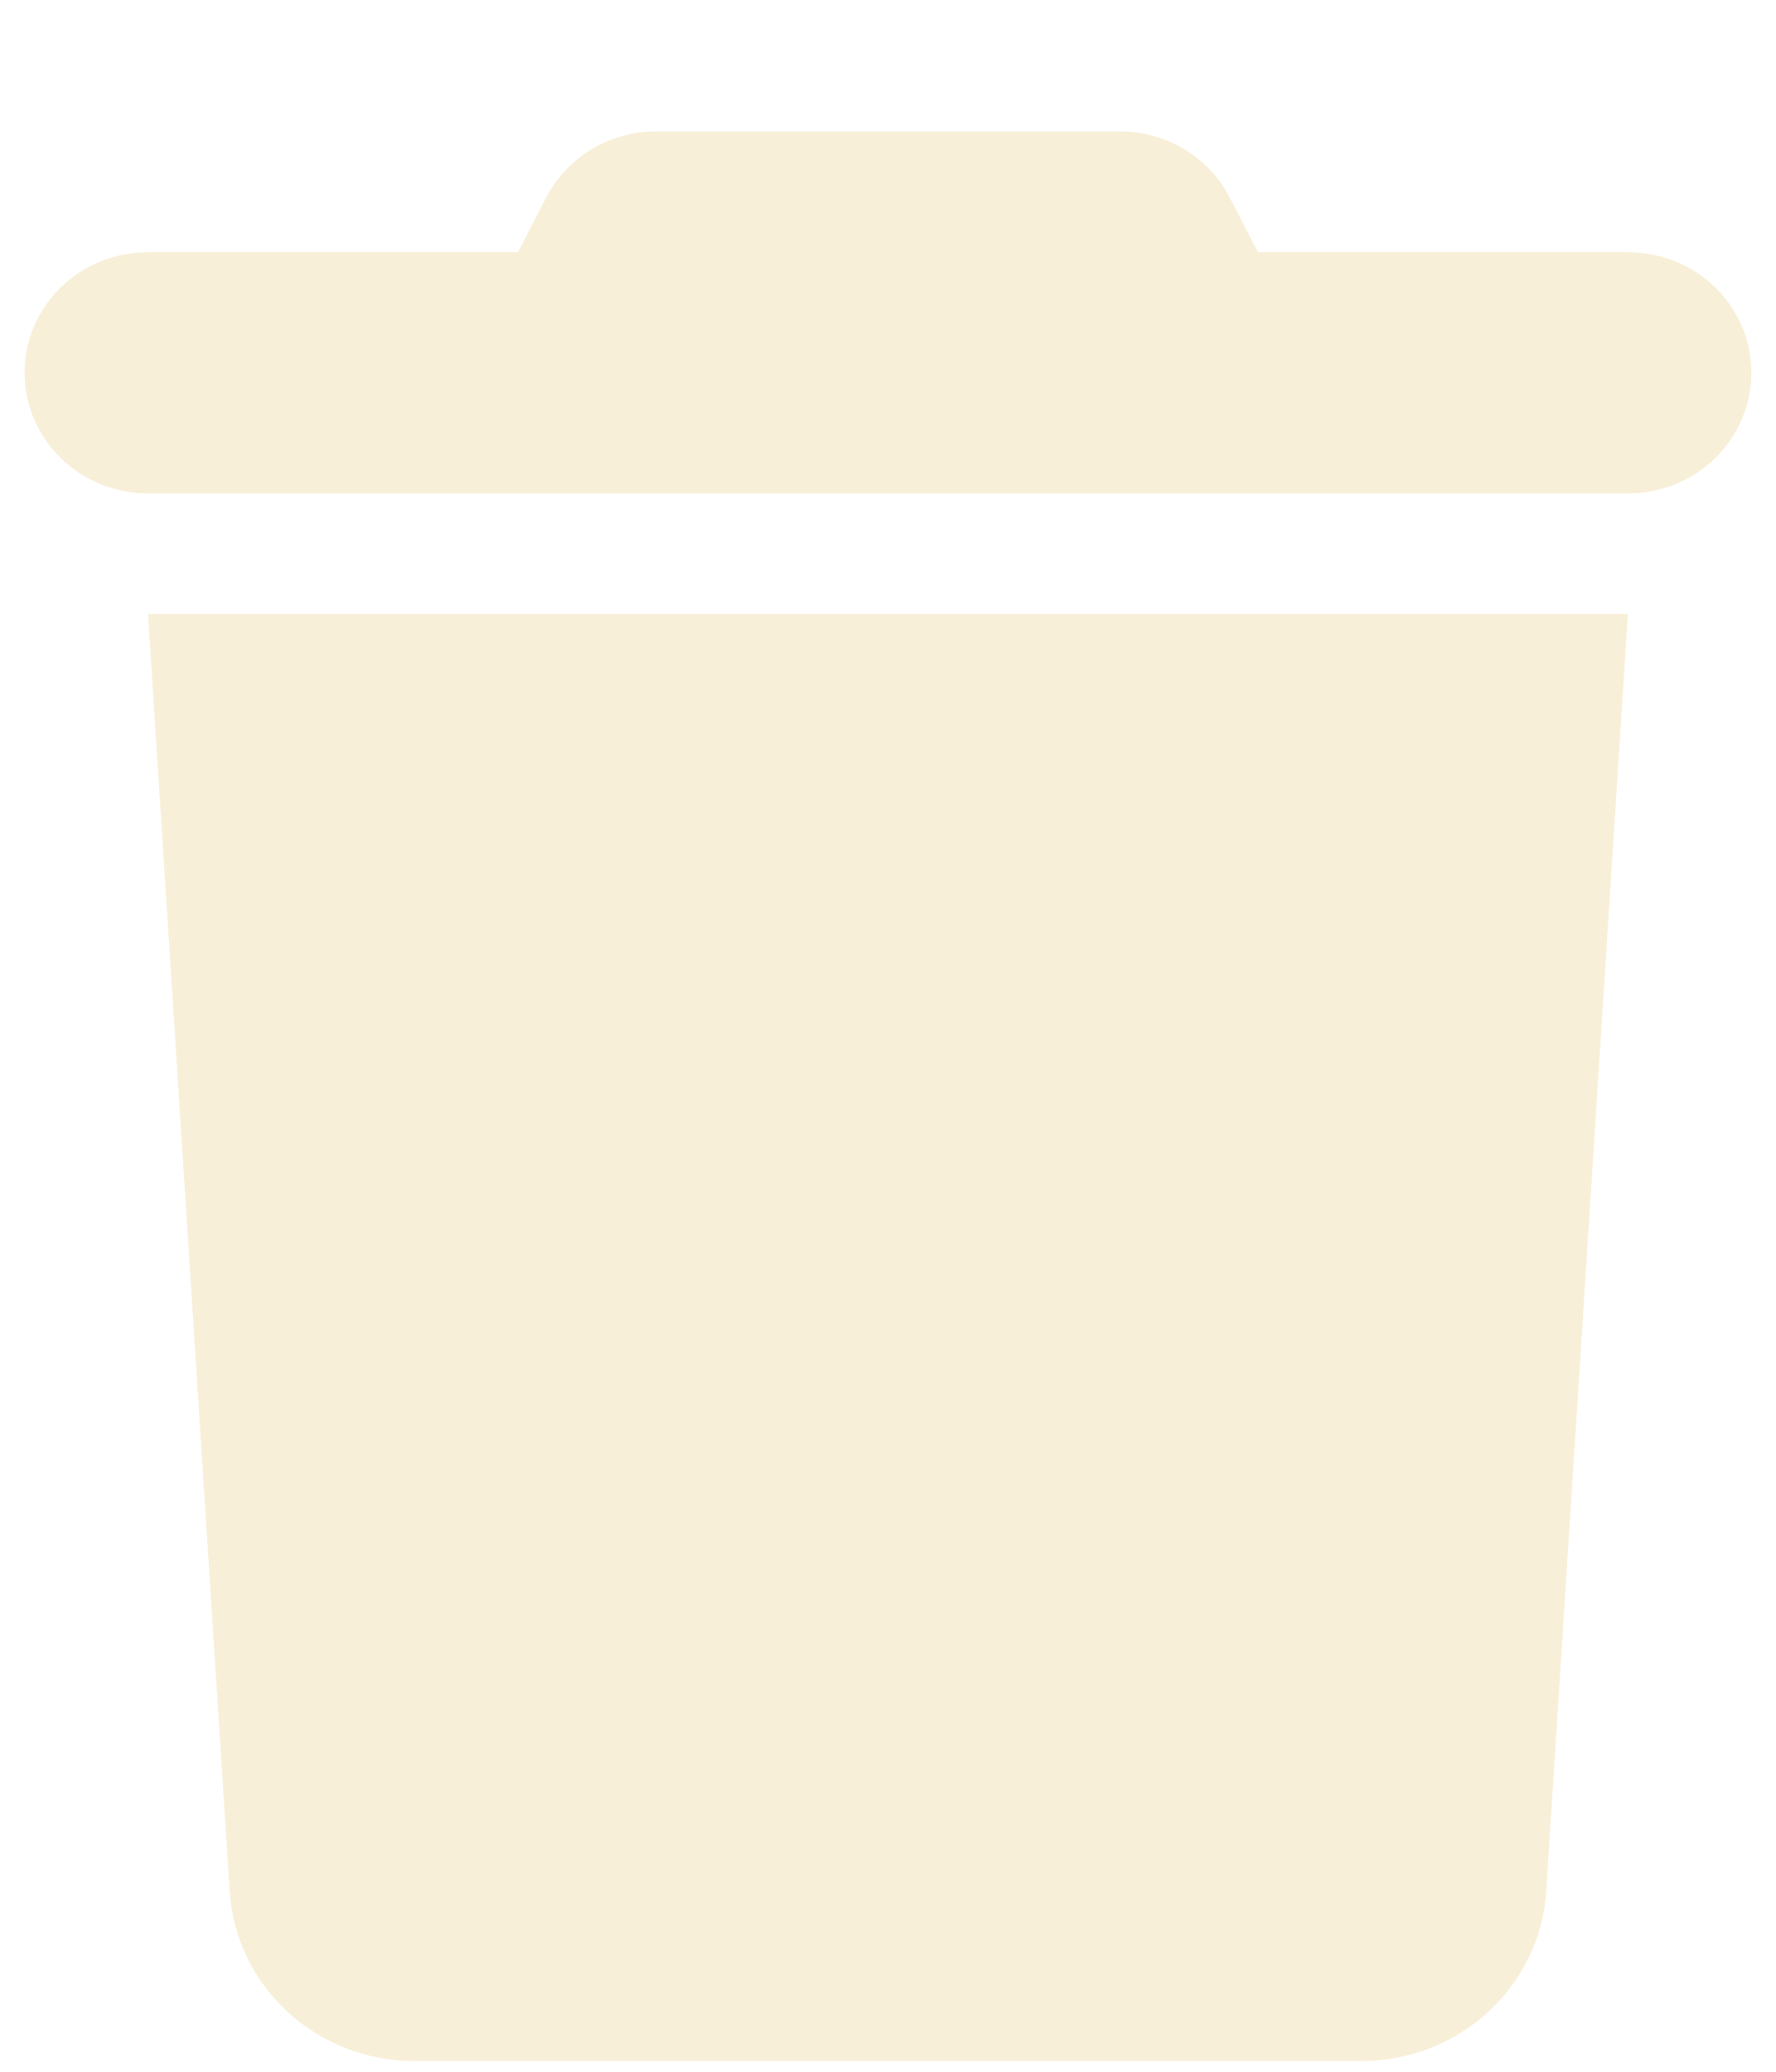
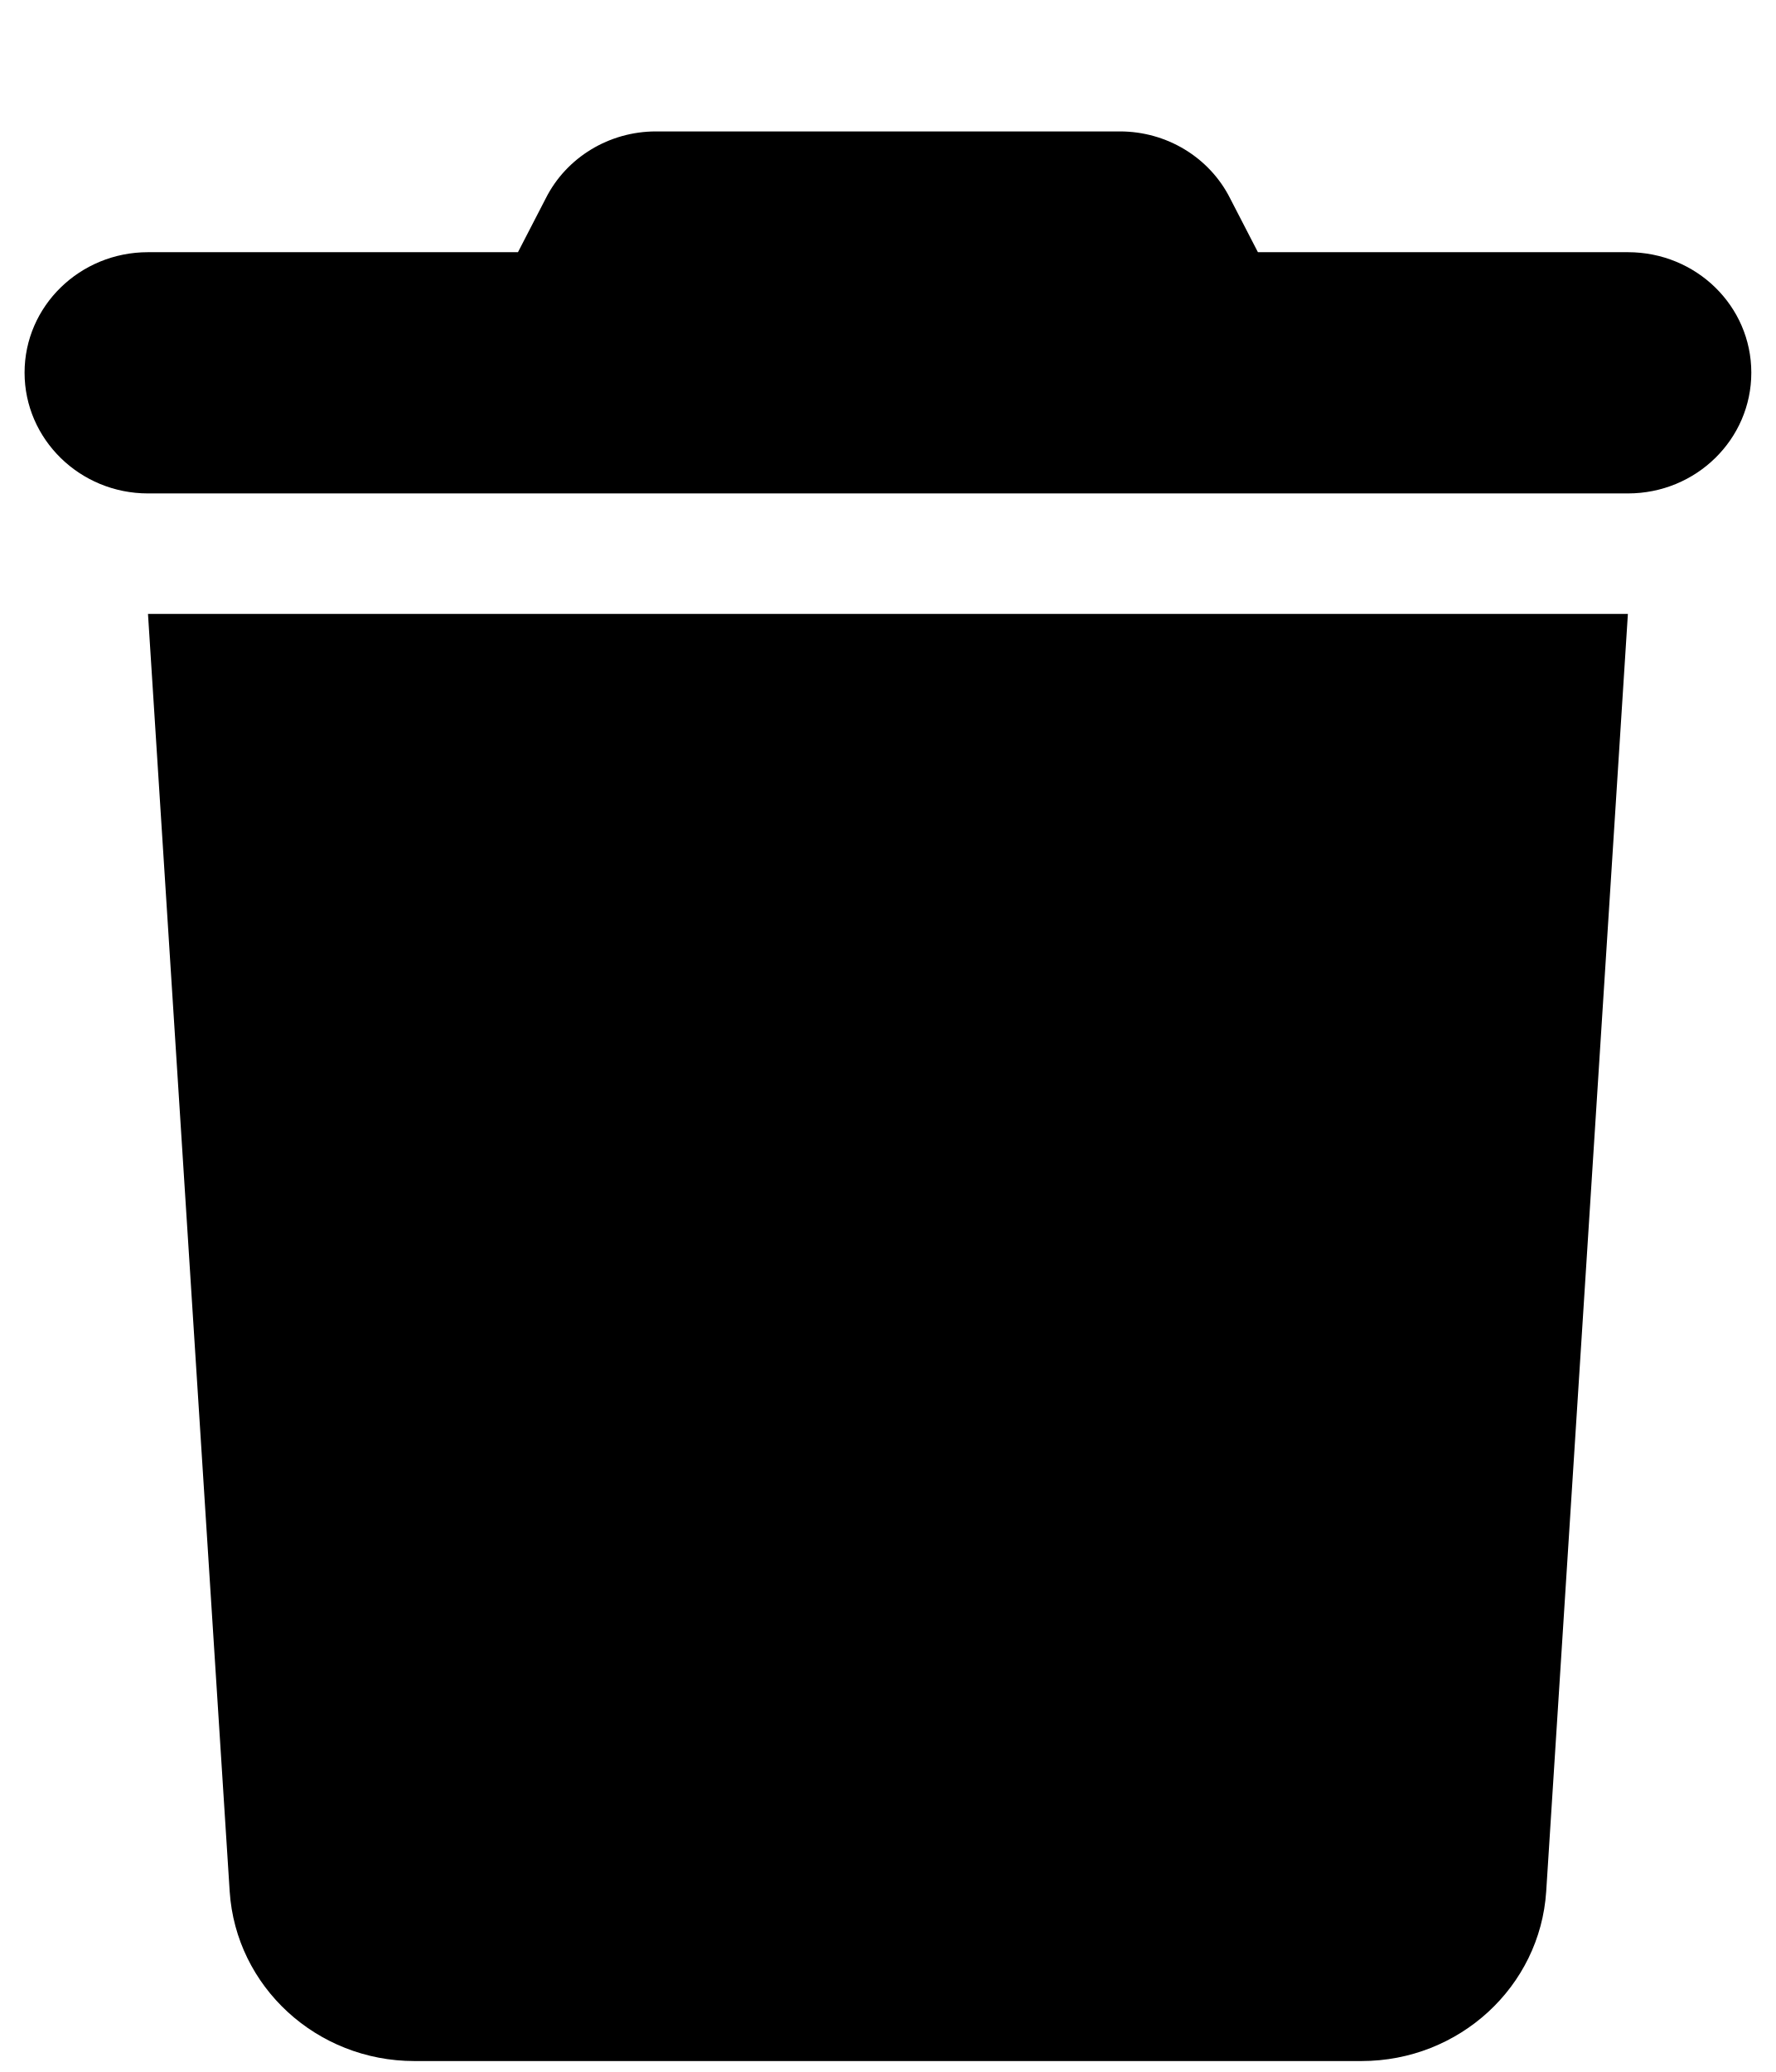
<svg xmlns="http://www.w3.org/2000/svg" width="6" height="7" viewBox="0 0 6 7" fill="none">
-   <path d="M1.844 0.67L1.75 0.852H0.5C0.27 0.852 0.083 1.034 0.083 1.259C0.083 1.484 0.27 1.667 0.5 1.667H5.5C5.731 1.667 5.917 1.484 5.917 1.259C5.917 1.034 5.731 0.852 5.5 0.852H4.25L4.156 0.67C4.086 0.531 3.941 0.444 3.784 0.444H2.216C2.059 0.444 1.914 0.531 1.844 0.67ZM5.5 2.074H0.5L0.776 6.39C0.797 6.712 1.07 6.963 1.4 6.963H4.6C4.93 6.963 5.203 6.712 5.224 6.39L5.5 2.074Z" fill="#F7EFD8" />
+   <path d="M1.844 0.67L1.75 0.852H0.5C0.27 0.852 0.083 1.034 0.083 1.259C0.083 1.484 0.27 1.667 0.5 1.667H5.5C5.731 1.667 5.917 1.484 5.917 1.259C5.917 1.034 5.731 0.852 5.5 0.852H4.25L4.156 0.67C4.086 0.531 3.941 0.444 3.784 0.444H2.216C2.059 0.444 1.914 0.531 1.844 0.67ZM5.5 2.074H0.5L0.776 6.39C0.797 6.712 1.07 6.963 1.4 6.963H4.6C4.93 6.963 5.203 6.712 5.224 6.39L5.5 2.074Z" fill="currentColor" />
</svg>
